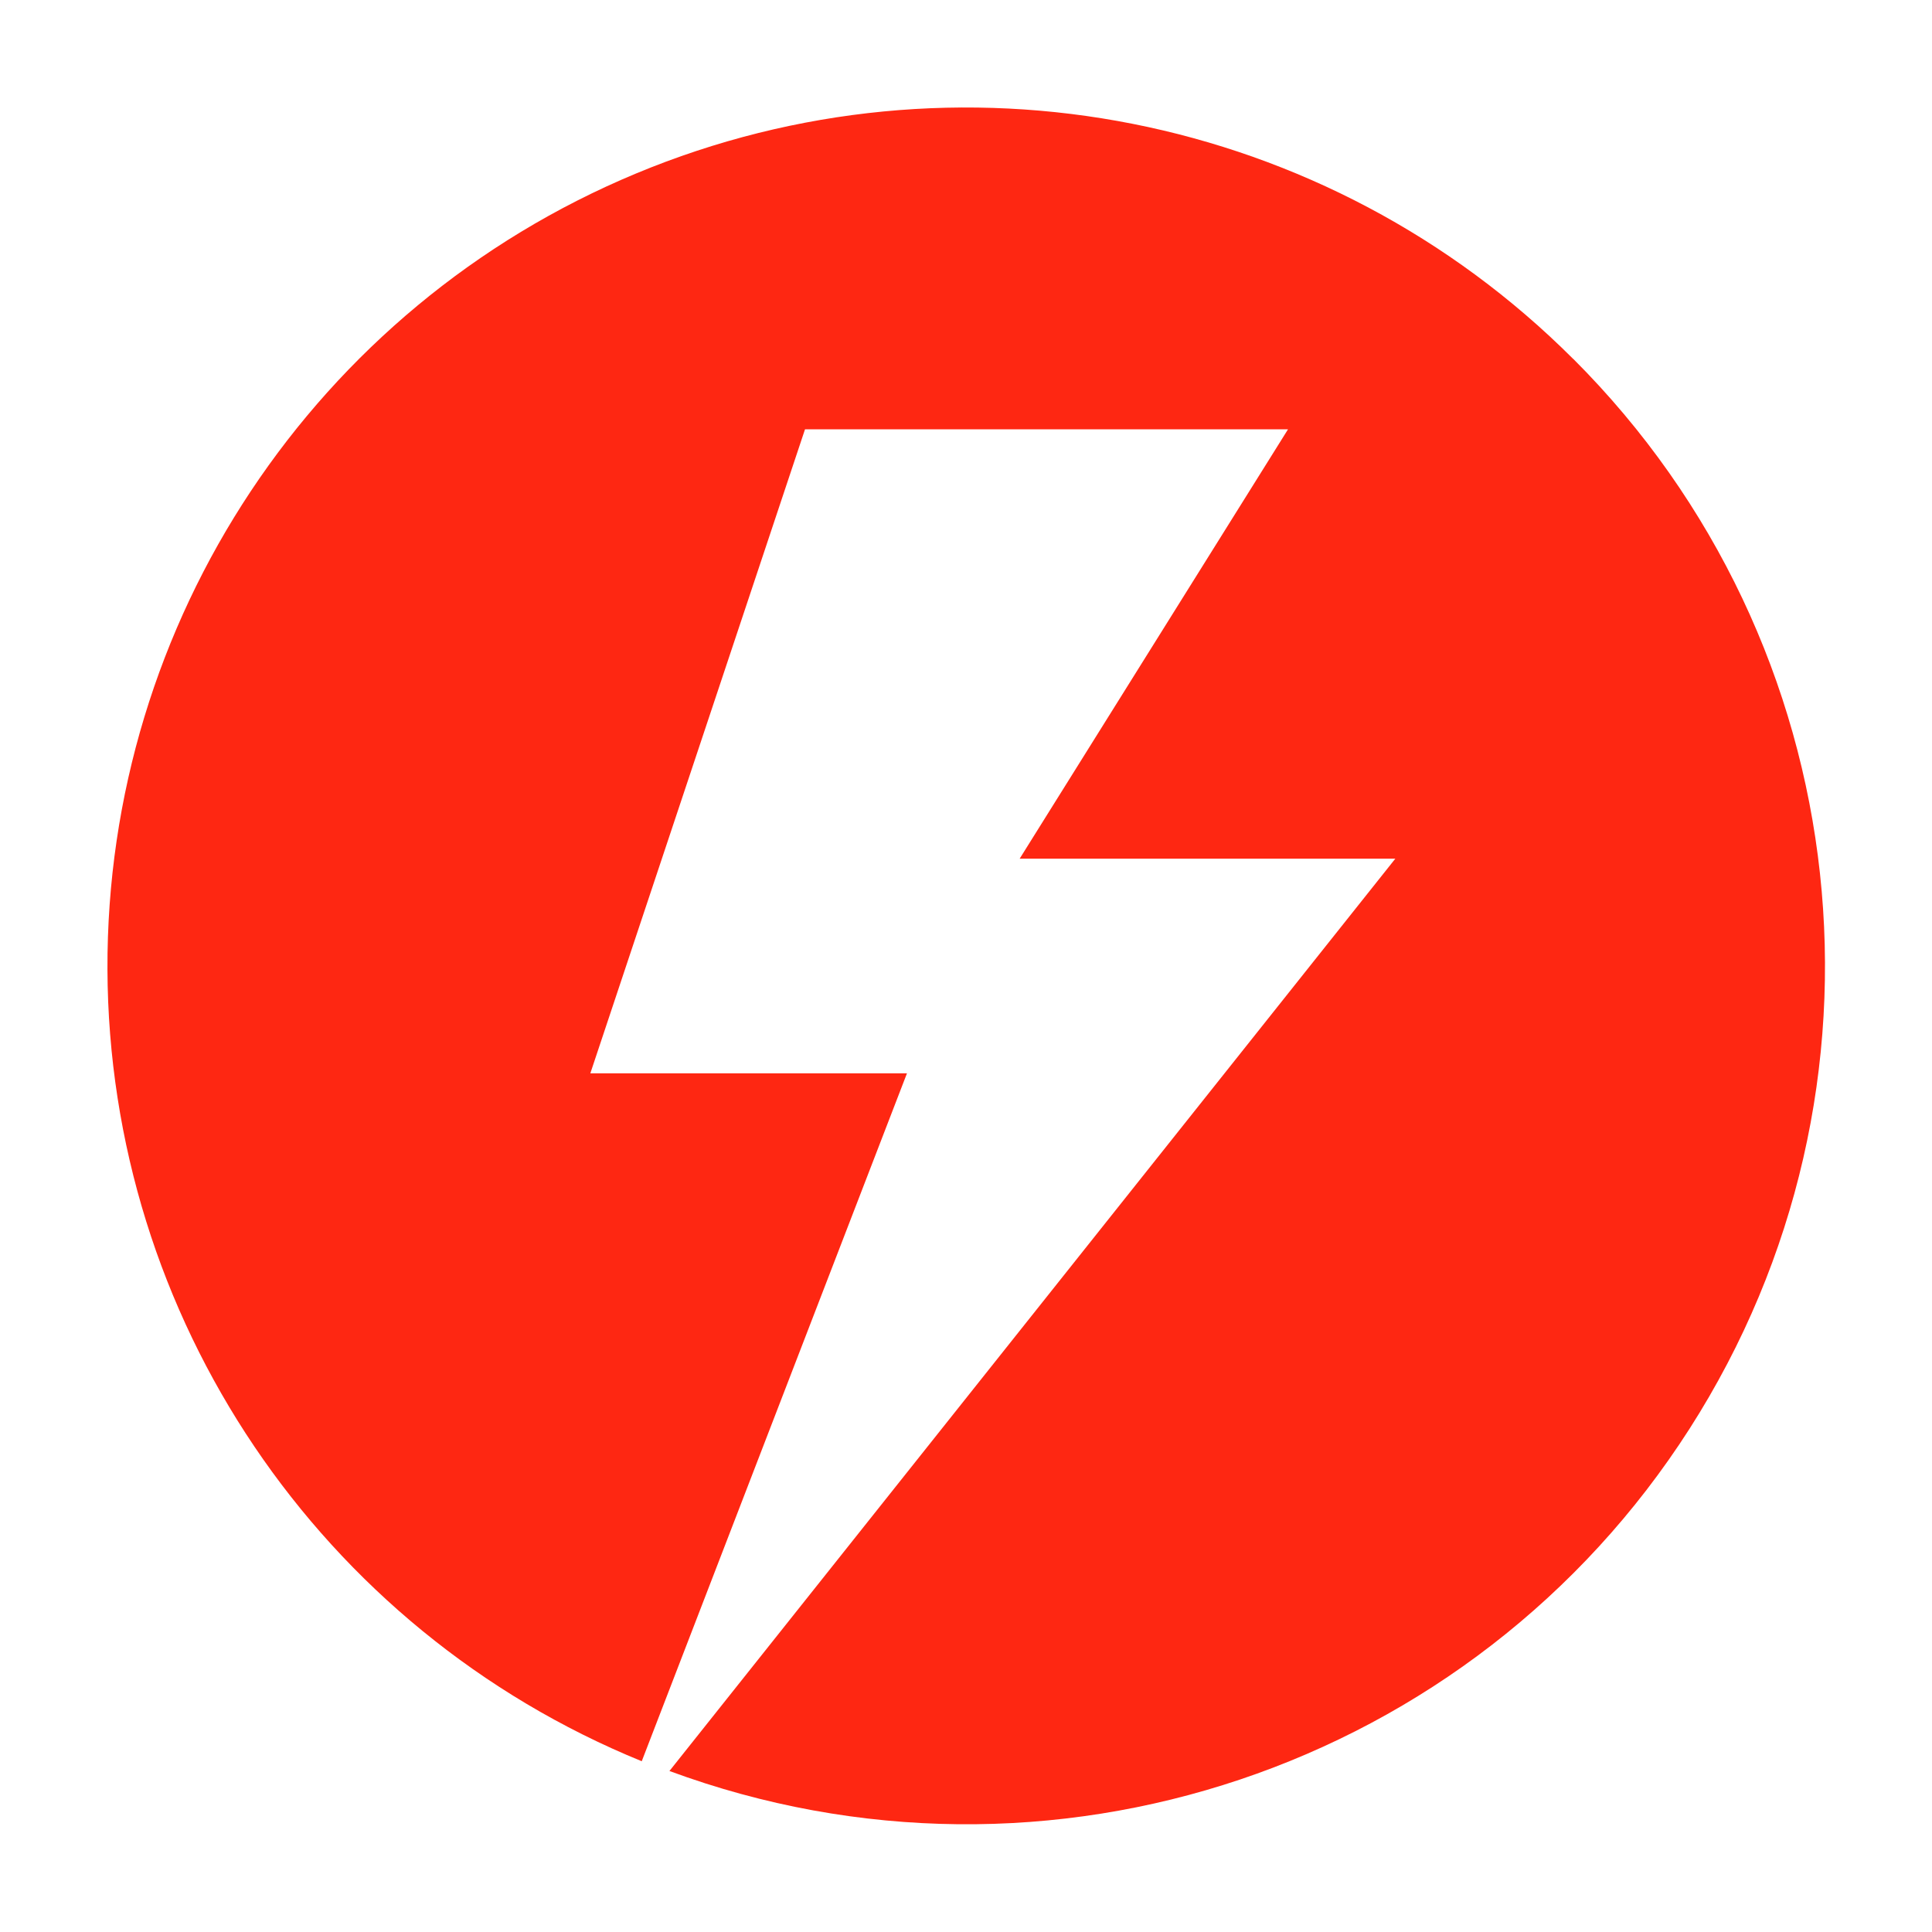
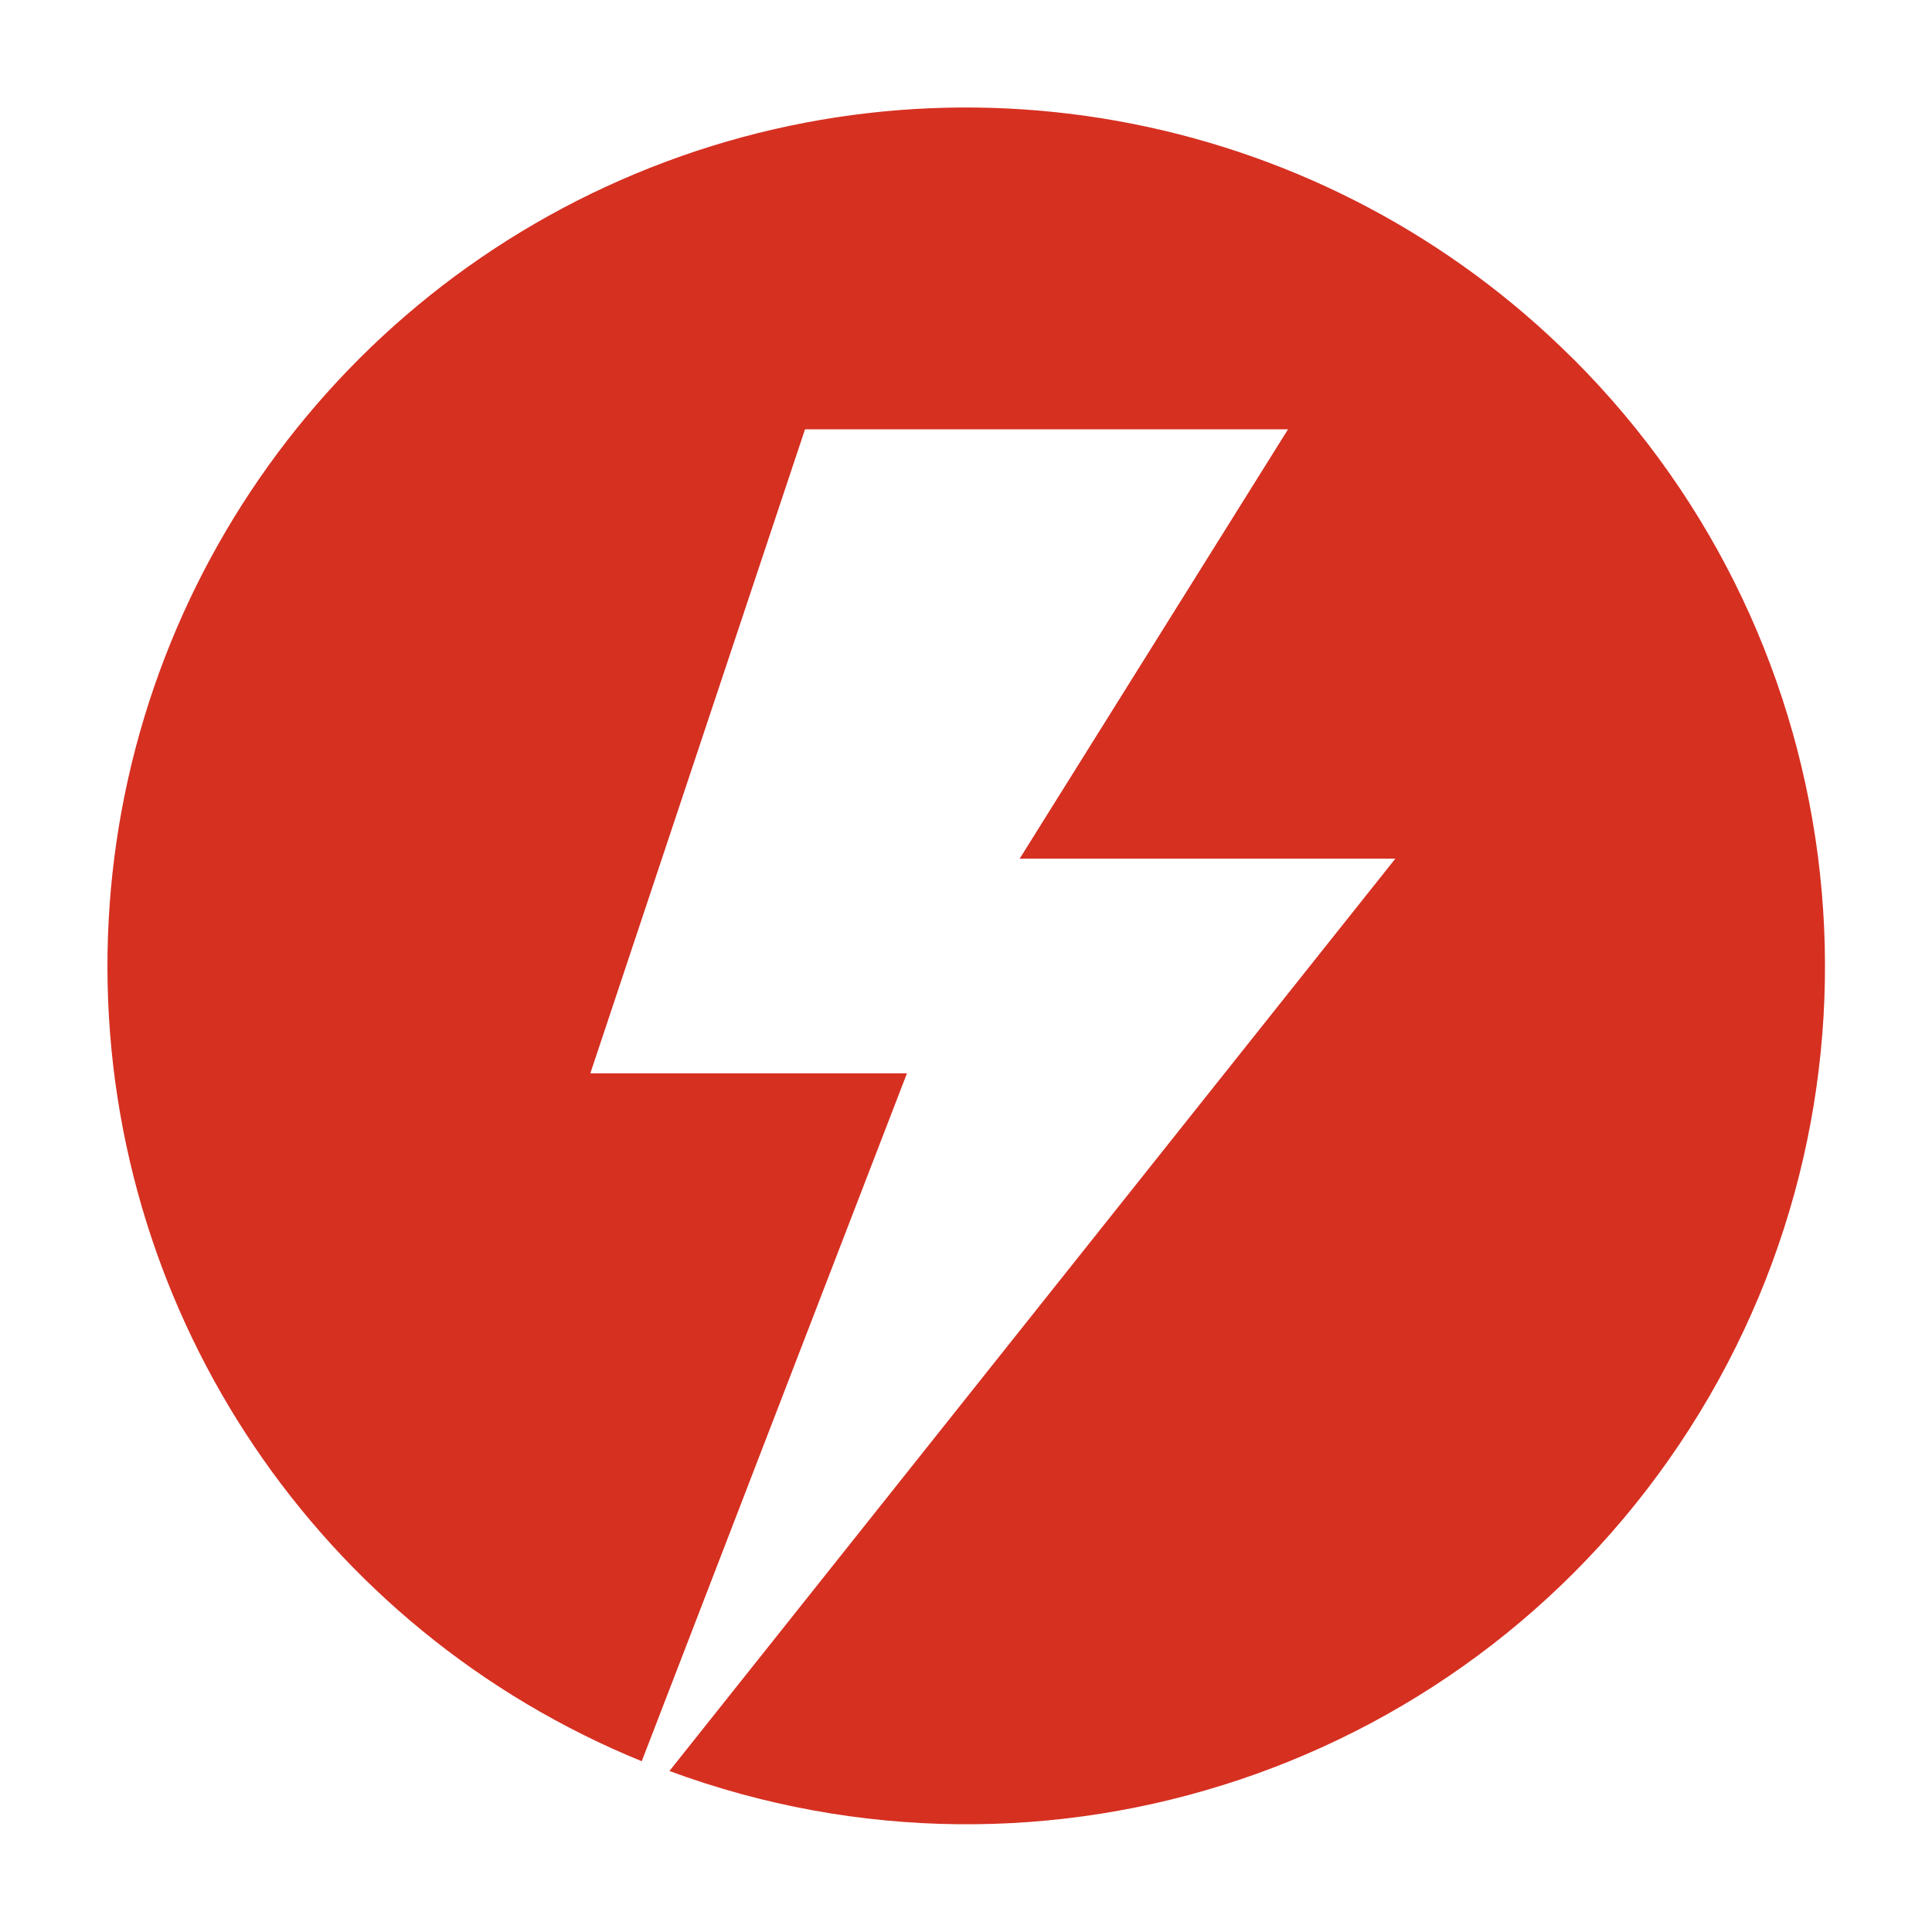
<svg xmlns="http://www.w3.org/2000/svg" height="18" viewBox="0 0 18 18" width="18">
  <defs>
    <style>
      .a {
-         fill: #fe2712;
+         fill: #d63021;
      }
    </style>
  </defs>
-   <rect id="Canvas" fill="#ff13dc" opacity="0" width="18" height="18" />
+   <rect id="Canvas" fill="#d63021" opacity="0" width="18" height="18" />
  <path class="a" d="M14.656,3.343A8,8,0,1,0,5.979,16.409L8.45,10H5.5l2-6H12L9.5,8H13L6.237,16.5a7.995,7.995,0,0,0,8.42-13.157Z" />
</svg>
